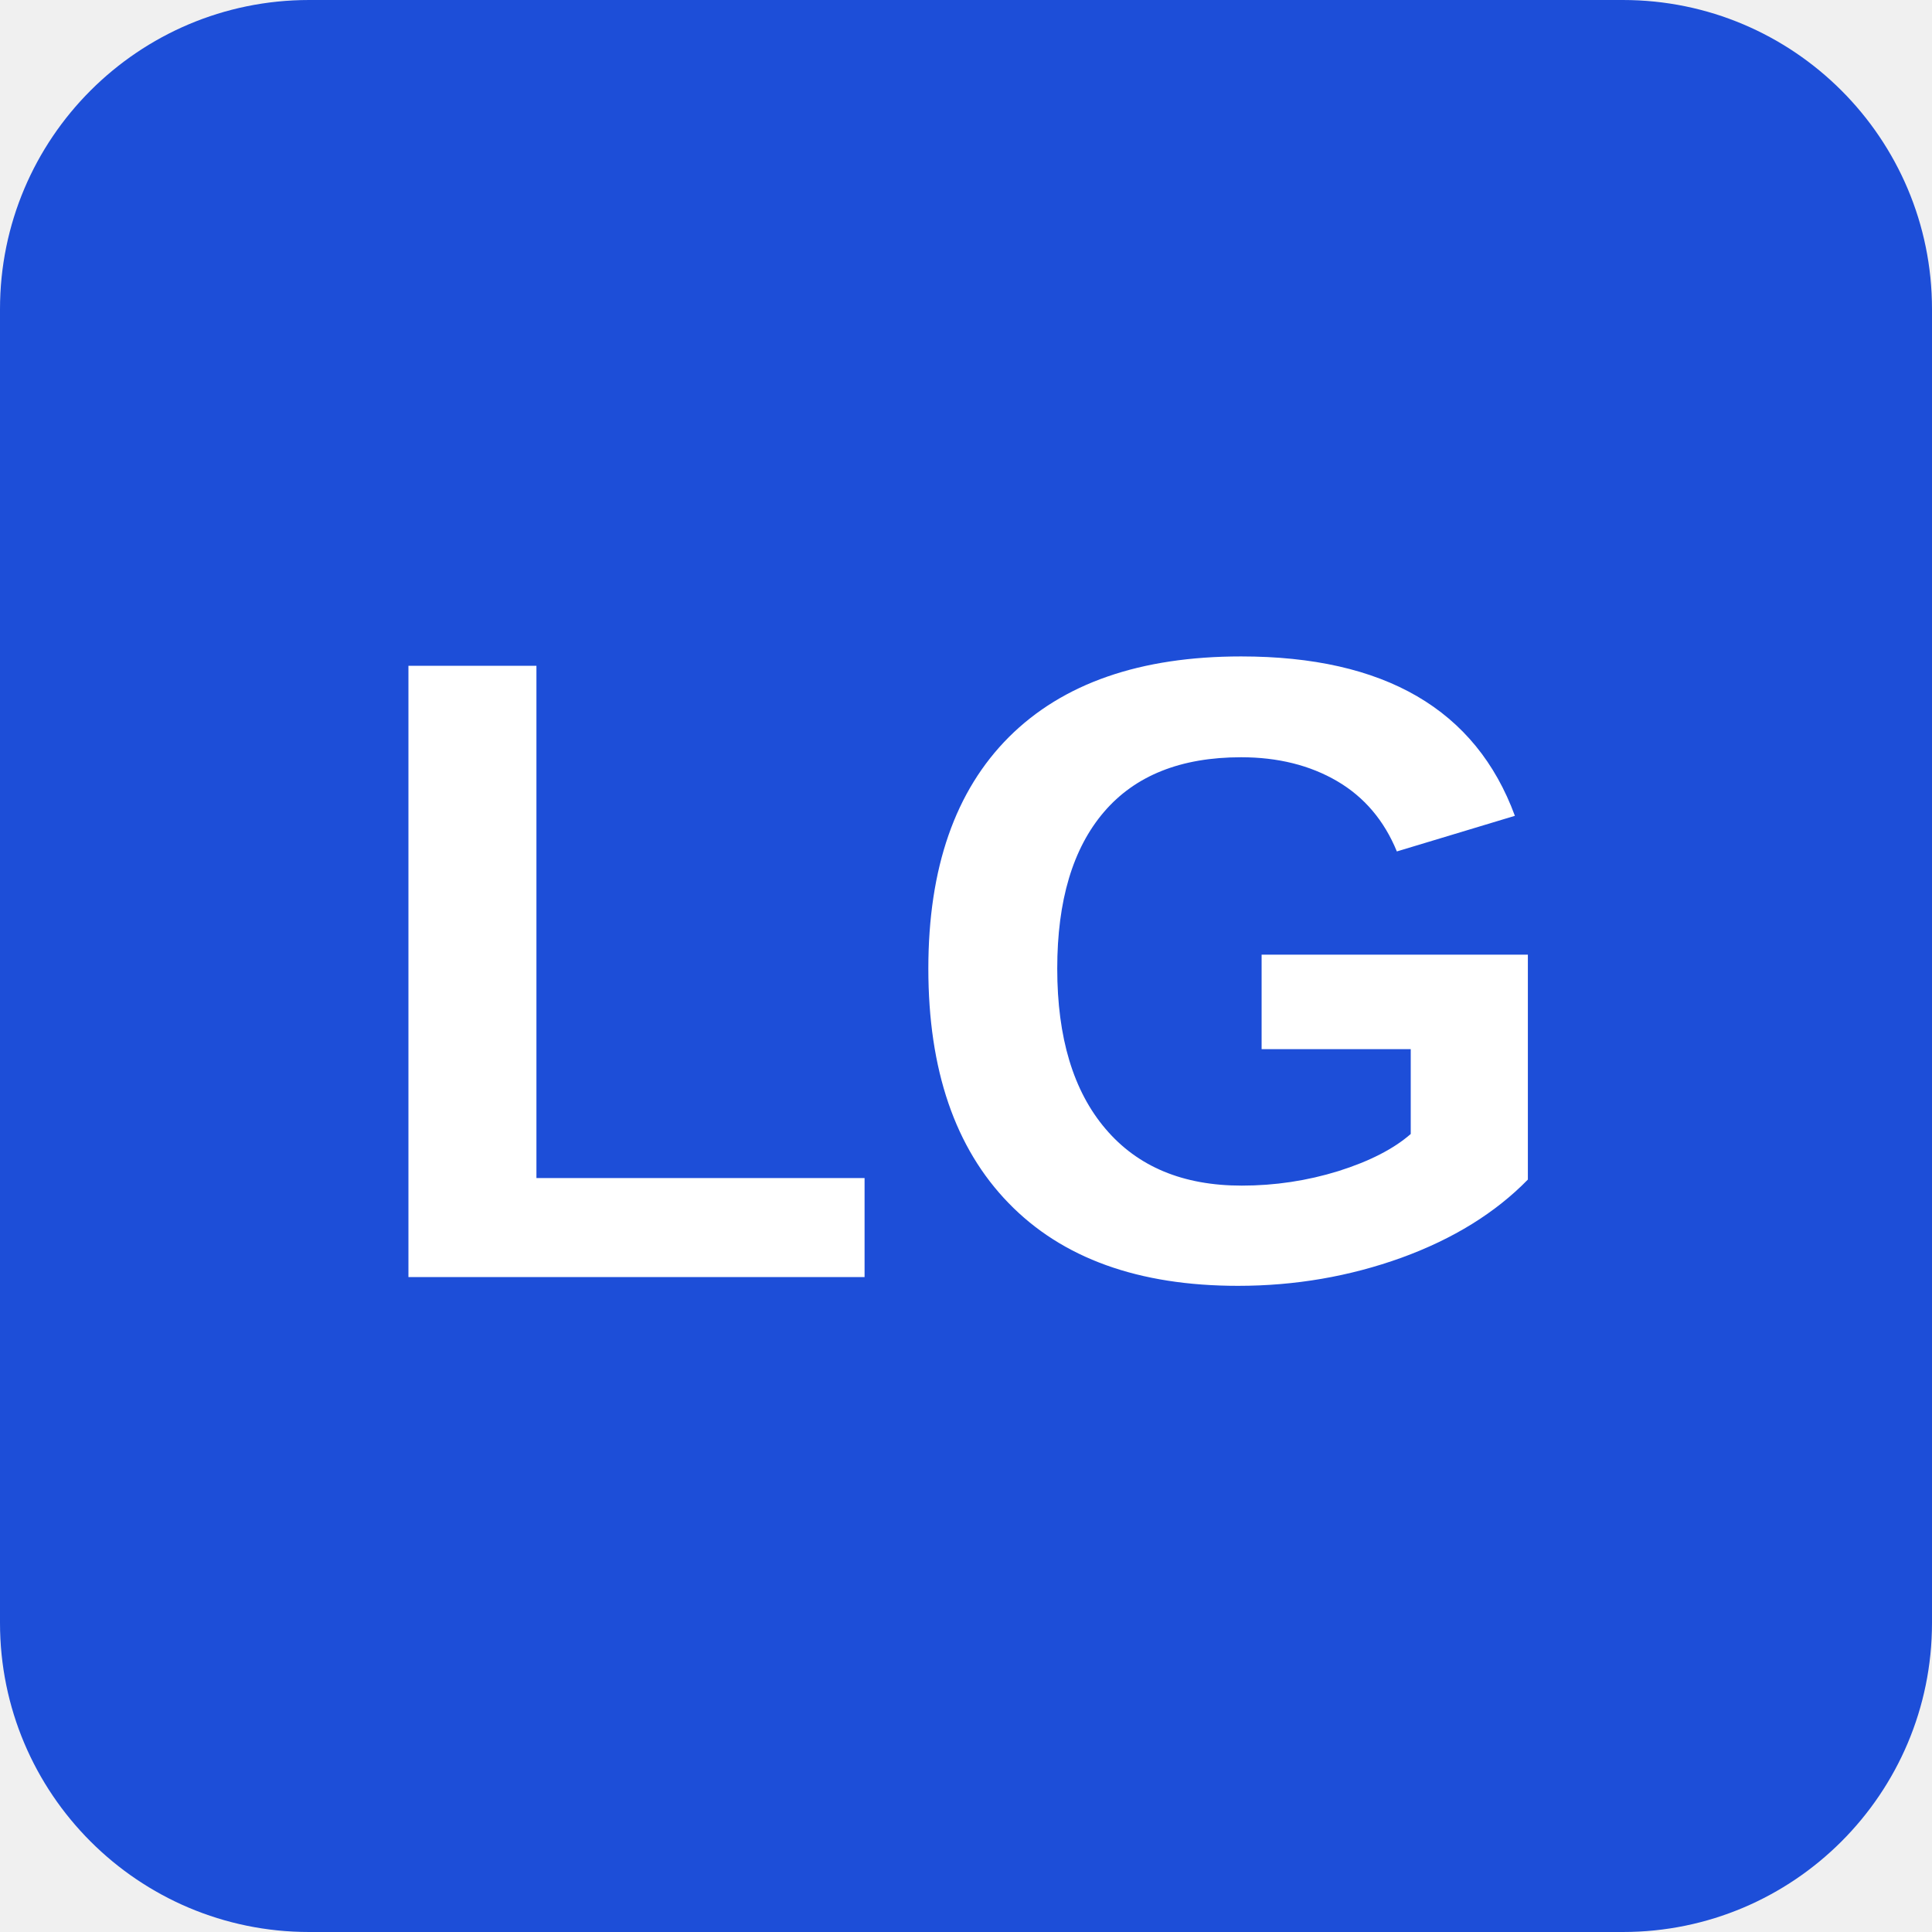
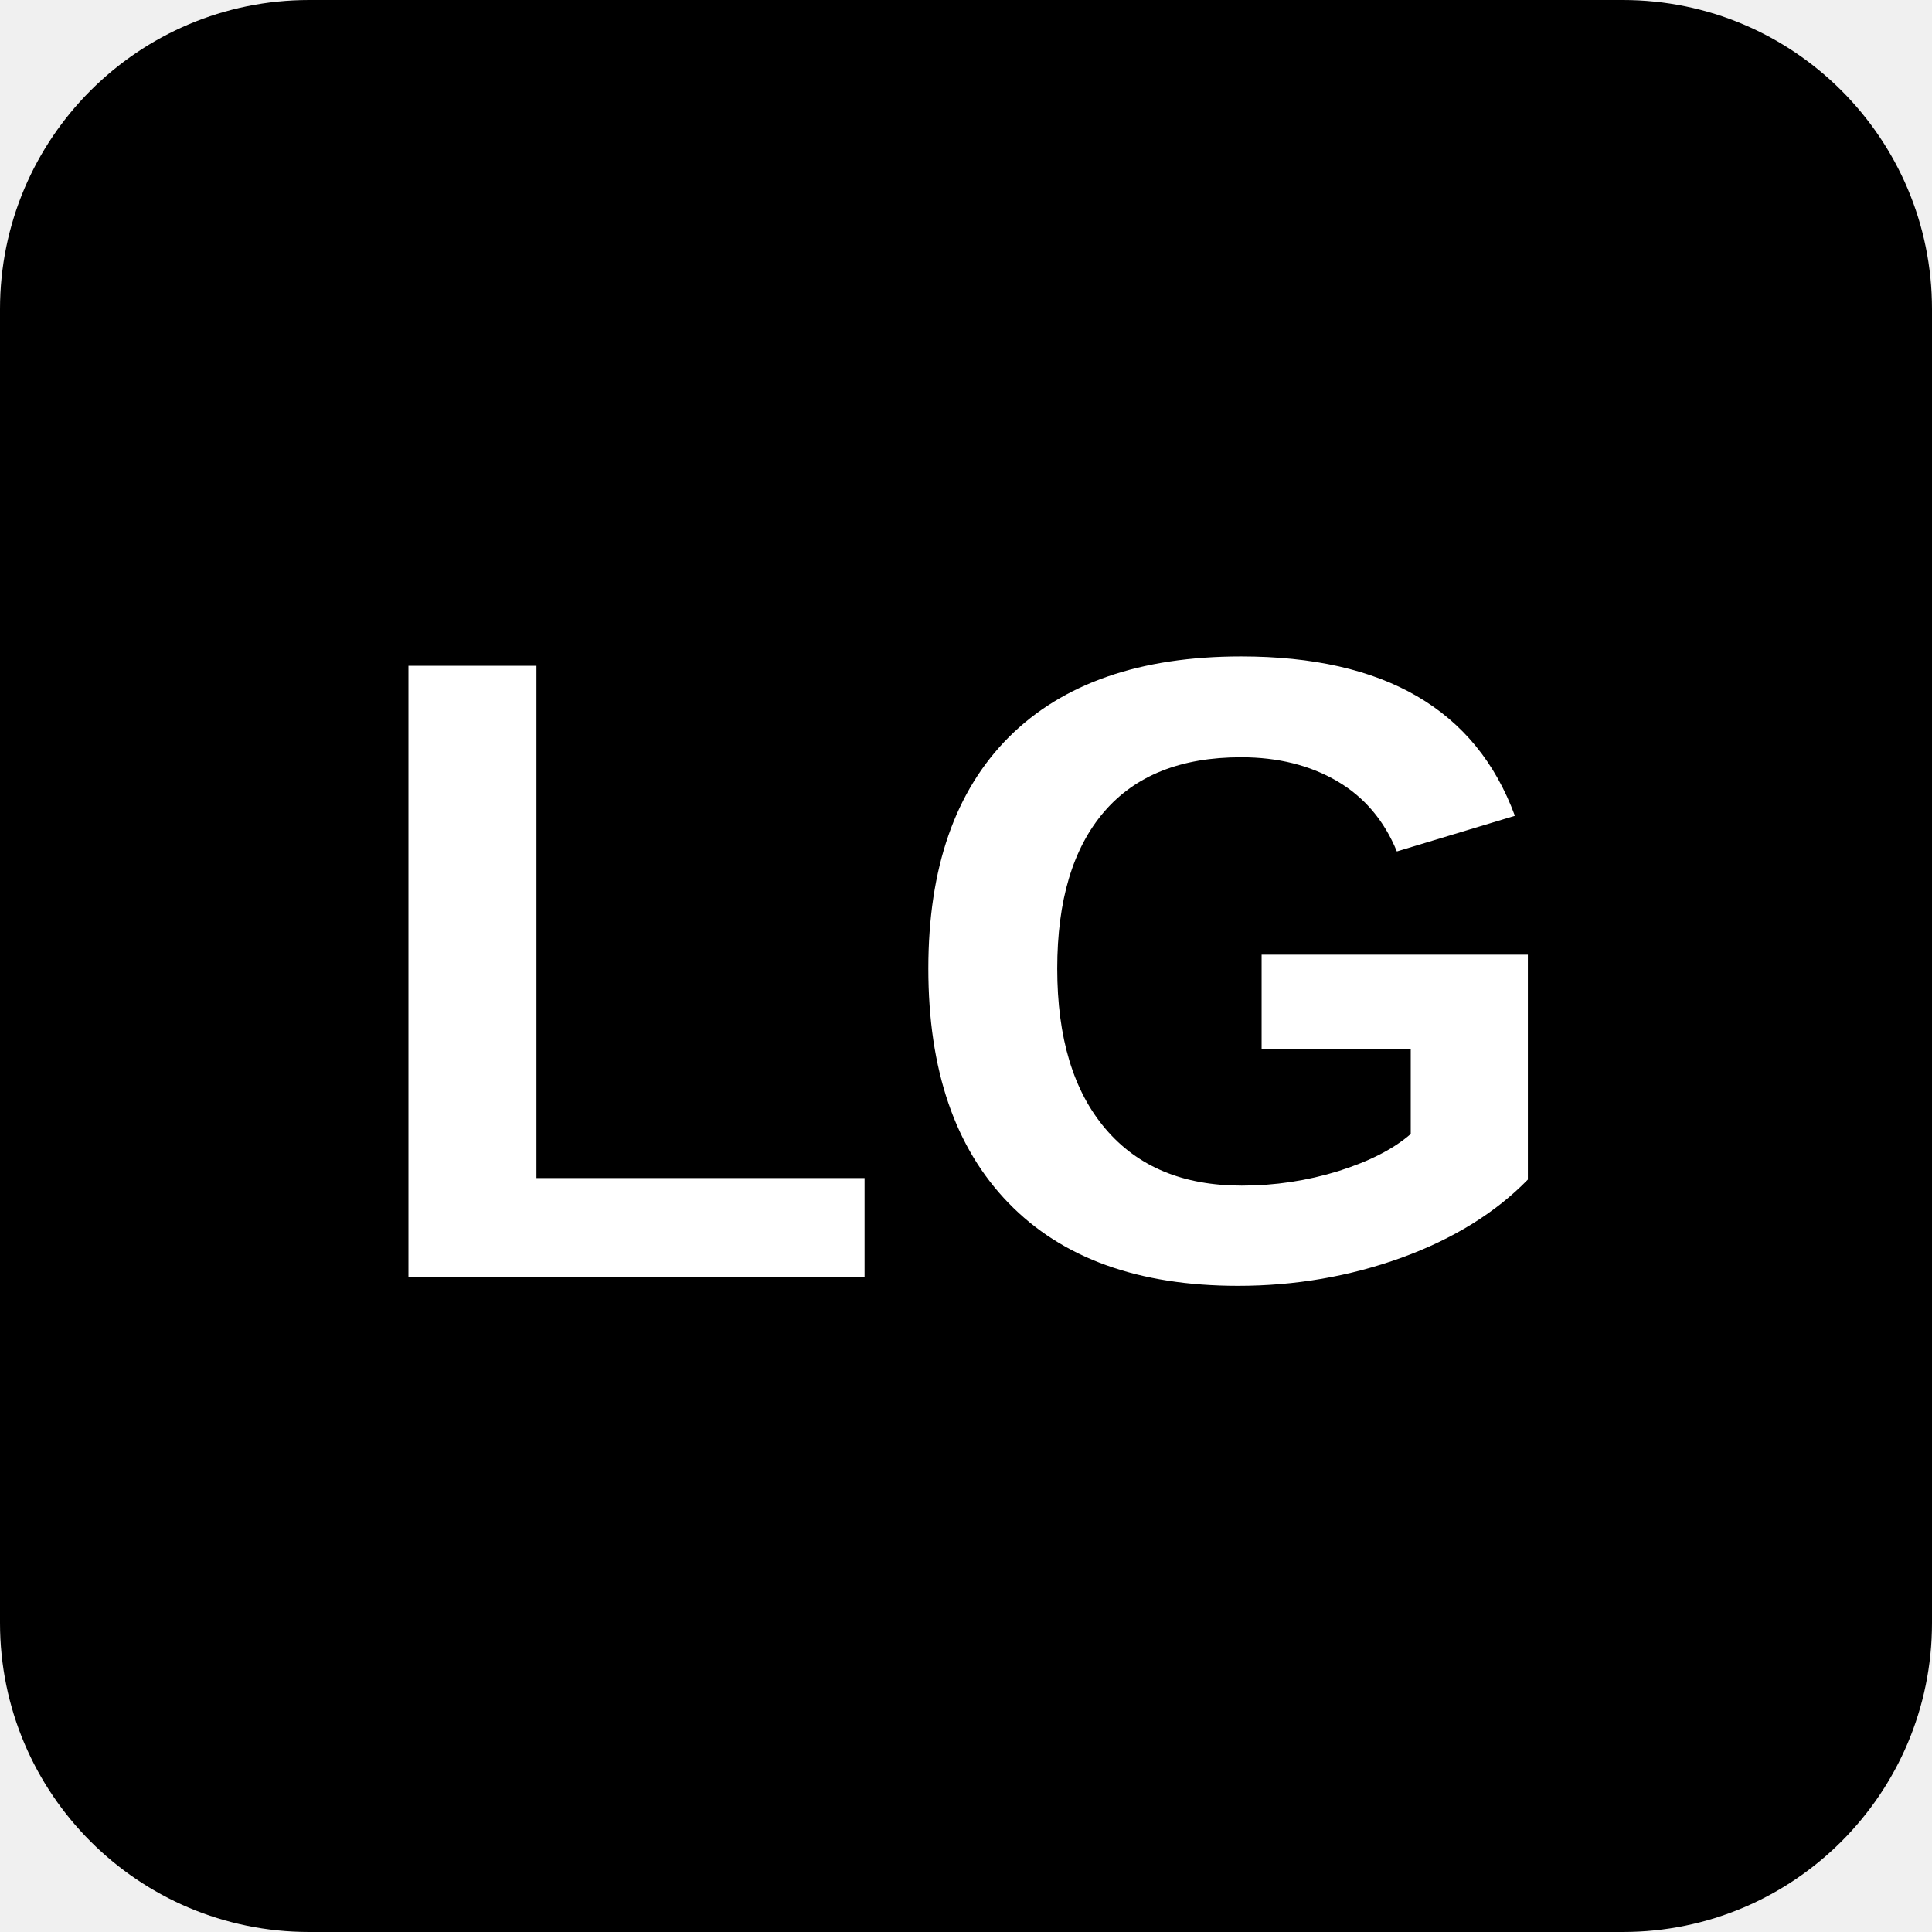
<svg xmlns="http://www.w3.org/2000/svg" viewBox="0 0 100 100">
-   <rect width="100" height="100" rx="16" fill="#1D4ED8" />
+   <rect width="100" height="100" rx="16" fill="#000000" />
  <text x="50" y="50" font-family="Arial, sans-serif" font-size="46" font-weight="bold" fill="#FFFFFF" text-anchor="middle" dy=".35em">LG</text>
</svg>
